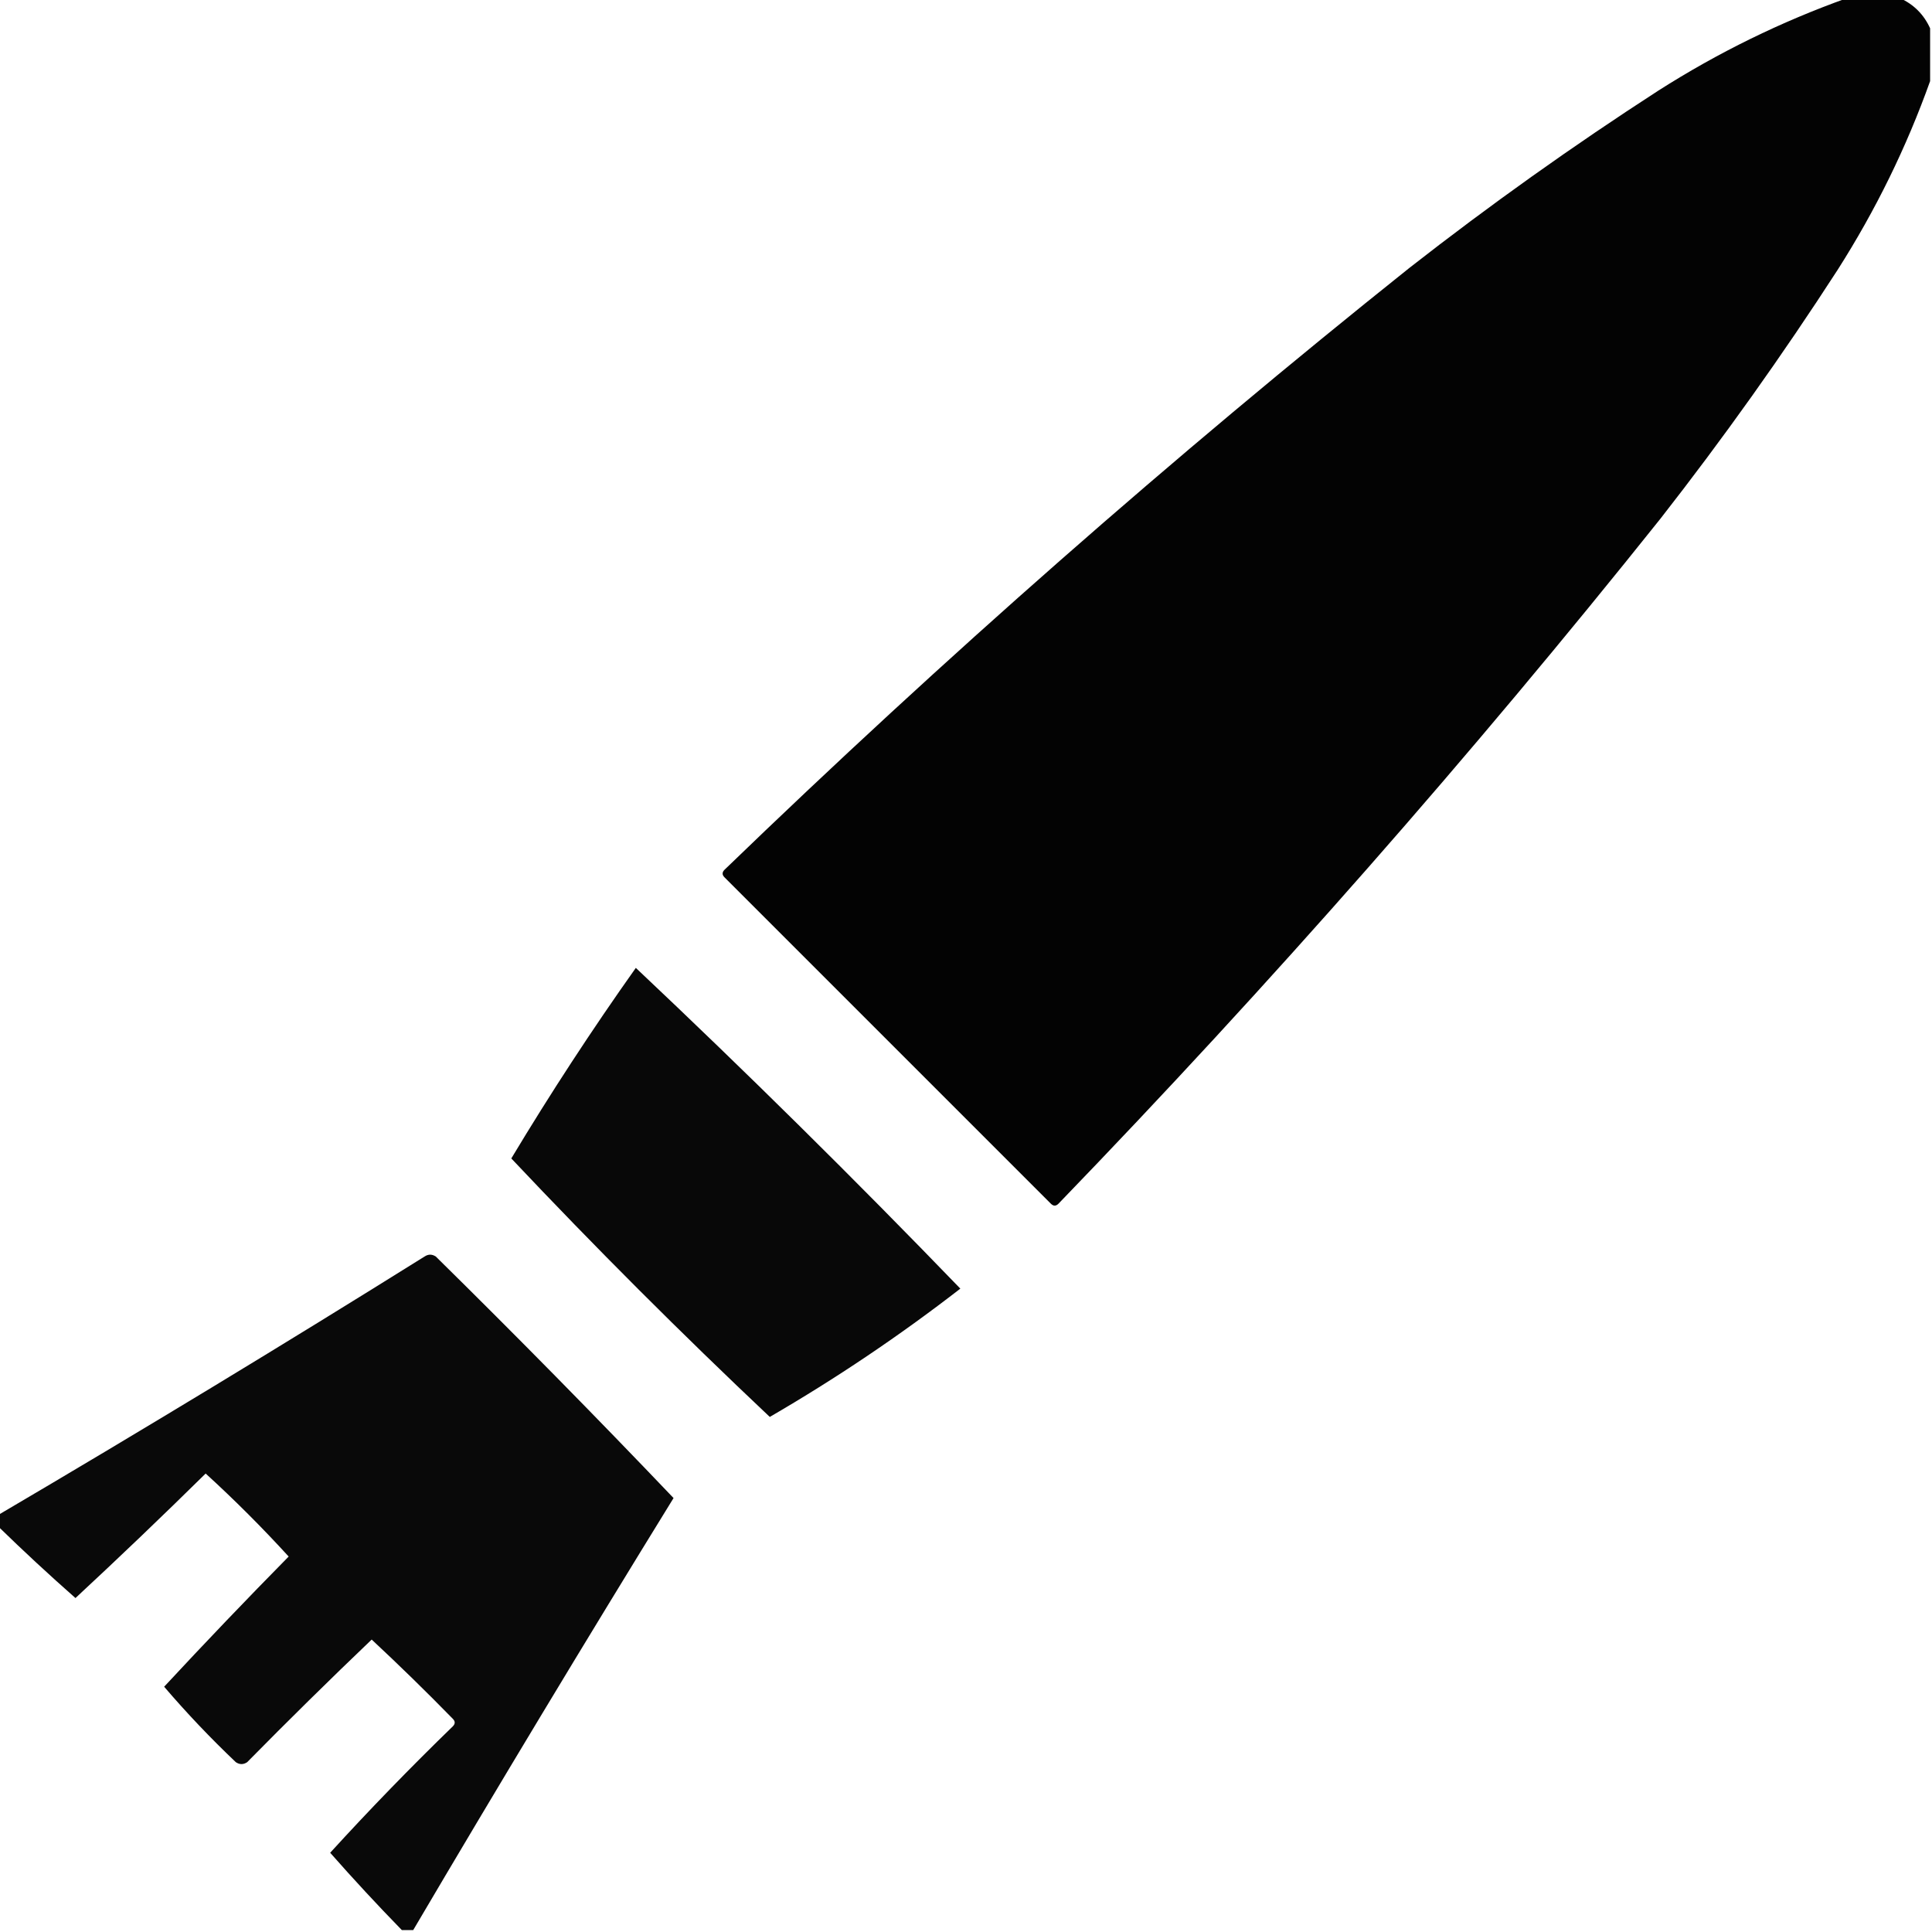
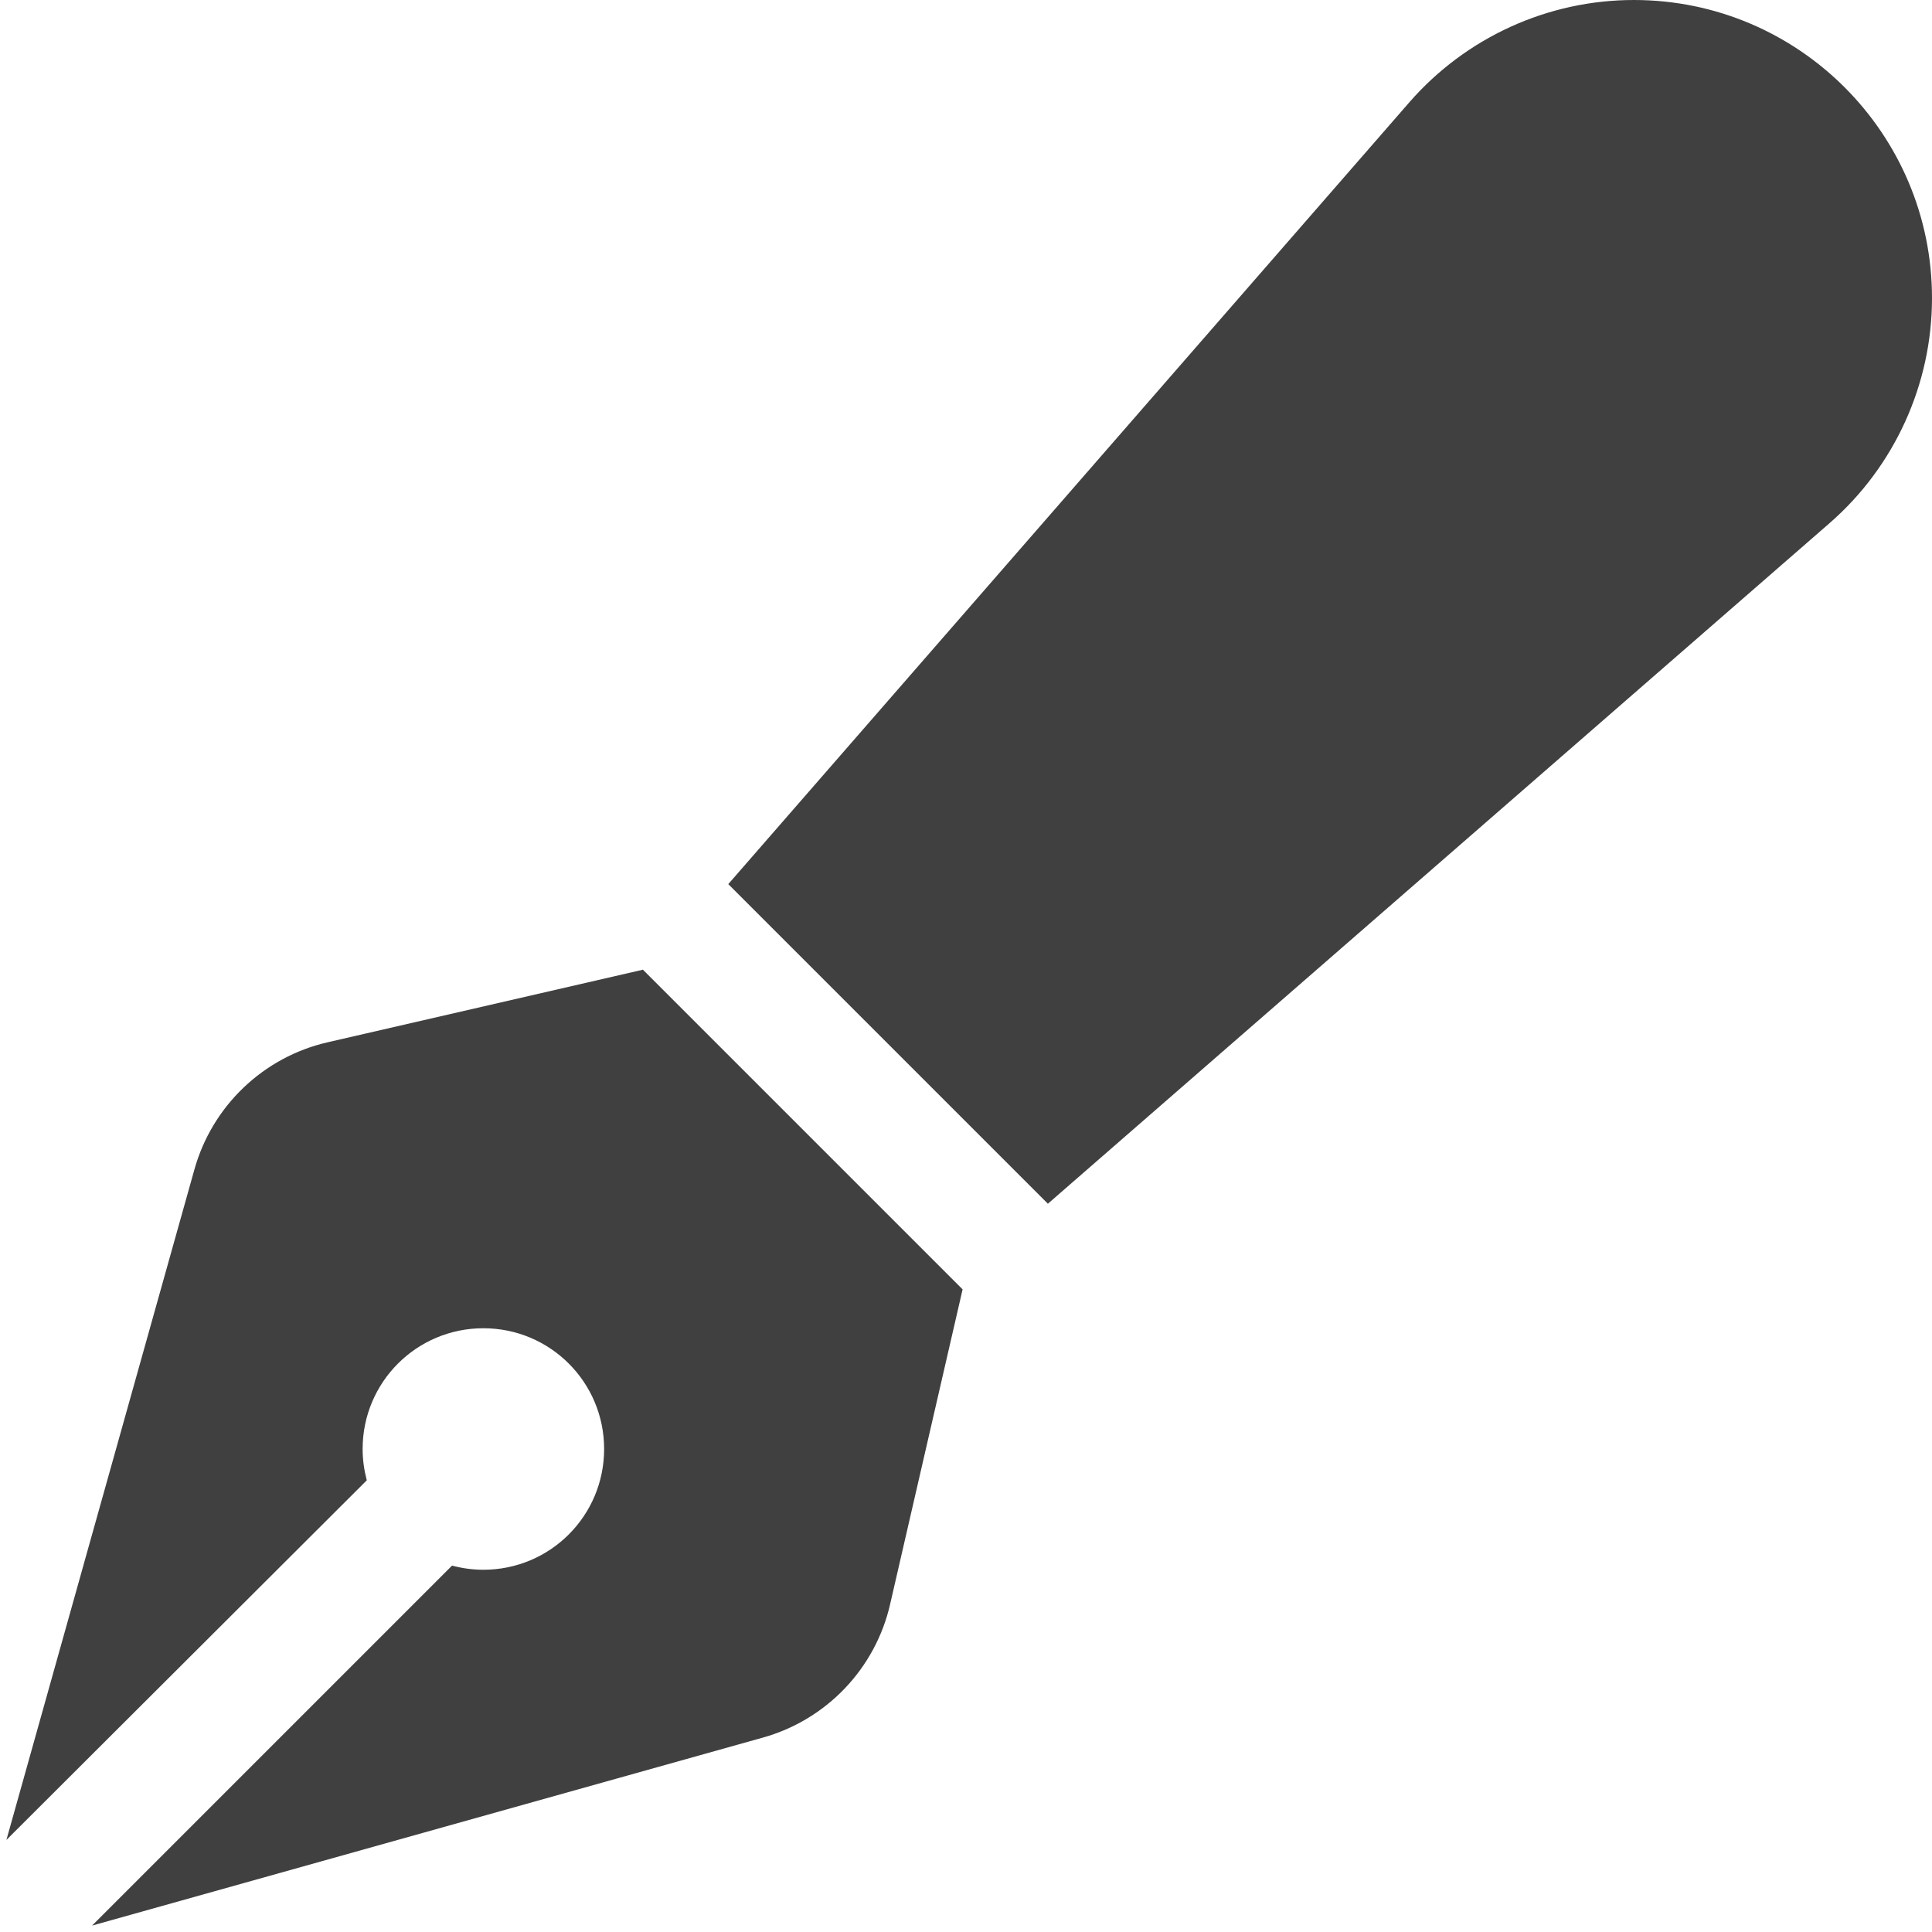
- <svg xmlns="http://www.w3.org/2000/svg" version="1.1" width="512px" height="512px" style="shape-rendering:geometricPrecision; text-rendering:geometricPrecision; image-rendering:optimizeQuality; fill-rule:evenodd; clip-rule:evenodd">
-   <g>
-     <path style="opacity:0.985" fill="#000000" d="M 489.5,-0.5 C 494.167,-0.5 498.833,-0.5 503.5,-0.5C 507.167,1.167 509.833,3.833 511.5,7.5C 511.5,12.167 511.5,16.833 511.5,21.5C 505.242,39.017 497.075,55.684 487,71.5C 472.315,94.204 456.649,116.204 440,137.5C 389.811,200.372 336.645,260.872 280.5,319C 279.833,319.667 279.167,319.667 278.5,319C 249.667,290.167 220.833,261.333 192,232.5C 191.333,231.833 191.333,231.167 192,230.5C 250.128,174.355 310.628,121.189 373.5,71C 394.796,54.351 416.796,38.684 439.5,24C 455.316,13.925 471.983,5.758 489.5,-0.5 Z" />
-   </g>
-   <g>
-     <path style="opacity:0.968" fill="#000000" d="M 168.5,256.5 C 197.763,284.095 226.429,312.429 254.5,341.5C 238.427,353.954 221.593,365.287 204,375.5C 180.5,353.333 157.667,330.5 135.5,307C 145.893,289.699 156.893,272.866 168.5,256.5 Z" />
-   </g>
-   <g>
-     <path style="opacity:0.963" fill="#000000" d="M 109.5,511.5 C 108.5,511.5 107.5,511.5 106.5,511.5C 99.992,504.825 93.659,497.992 87.5,491C 97.958,479.541 108.791,468.375 120,457.5C 120.667,456.833 120.667,456.167 120,455.5C 112.986,448.319 105.819,441.319 98.5,434.5C 87.347,445.152 76.347,455.986 65.5,467C 64.5,467.667 63.5,467.667 62.5,467C 55.789,460.624 49.455,453.957 43.5,447C 54.305,435.36 65.305,423.86 76.5,412.5C 69.5,404.833 62.167,397.5 54.5,390.5C 43.139,401.695 31.64,412.695 20,423.5C 13.008,417.341 6.175,411.008 -0.5,404.5C -0.5,403.5 -0.5,402.5 -0.5,401.5C 37.444,379.192 75.11,356.358 112.5,333C 113.5,332.333 114.5,332.333 115.5,333C 136.874,354.04 157.874,375.374 178.5,397C 155.107,434.957 132.107,473.124 109.5,511.5 Z" />
-   </g>
+ <svg xmlns="http://www.w3.org/2000/svg" viewBox="0 0 512 512">
+   <path fill="#404040" d="M373.5 27.1C388.5 9.9 410.2 0 433 0c43.6 0 79 35.4 79 79c0 22.8-9.9 44.6-27.1 59.6L277.7 319l-10.3-10.3-64-64L193 234.3 373.5 27.1zM170.3 256.9l10.4 10.4 64 64 10.4 10.4-19.2 83.4c-3.9 17.1-16.9 30.7-33.8 35.4L24.4 510.3l95.4-95.4c2.6 .7 5.4 1.1 8.3 1.1c17.7 0 32-14.3 32-32s-14.3-32-32-32s-32 14.3-32 32c0 2.9 .4 5.6 1.1 8.3L1.7 487.6 51.5 310c4.7-16.9 18.3-29.9 35.4-33.8l83.4-19.2z" />
</svg>
